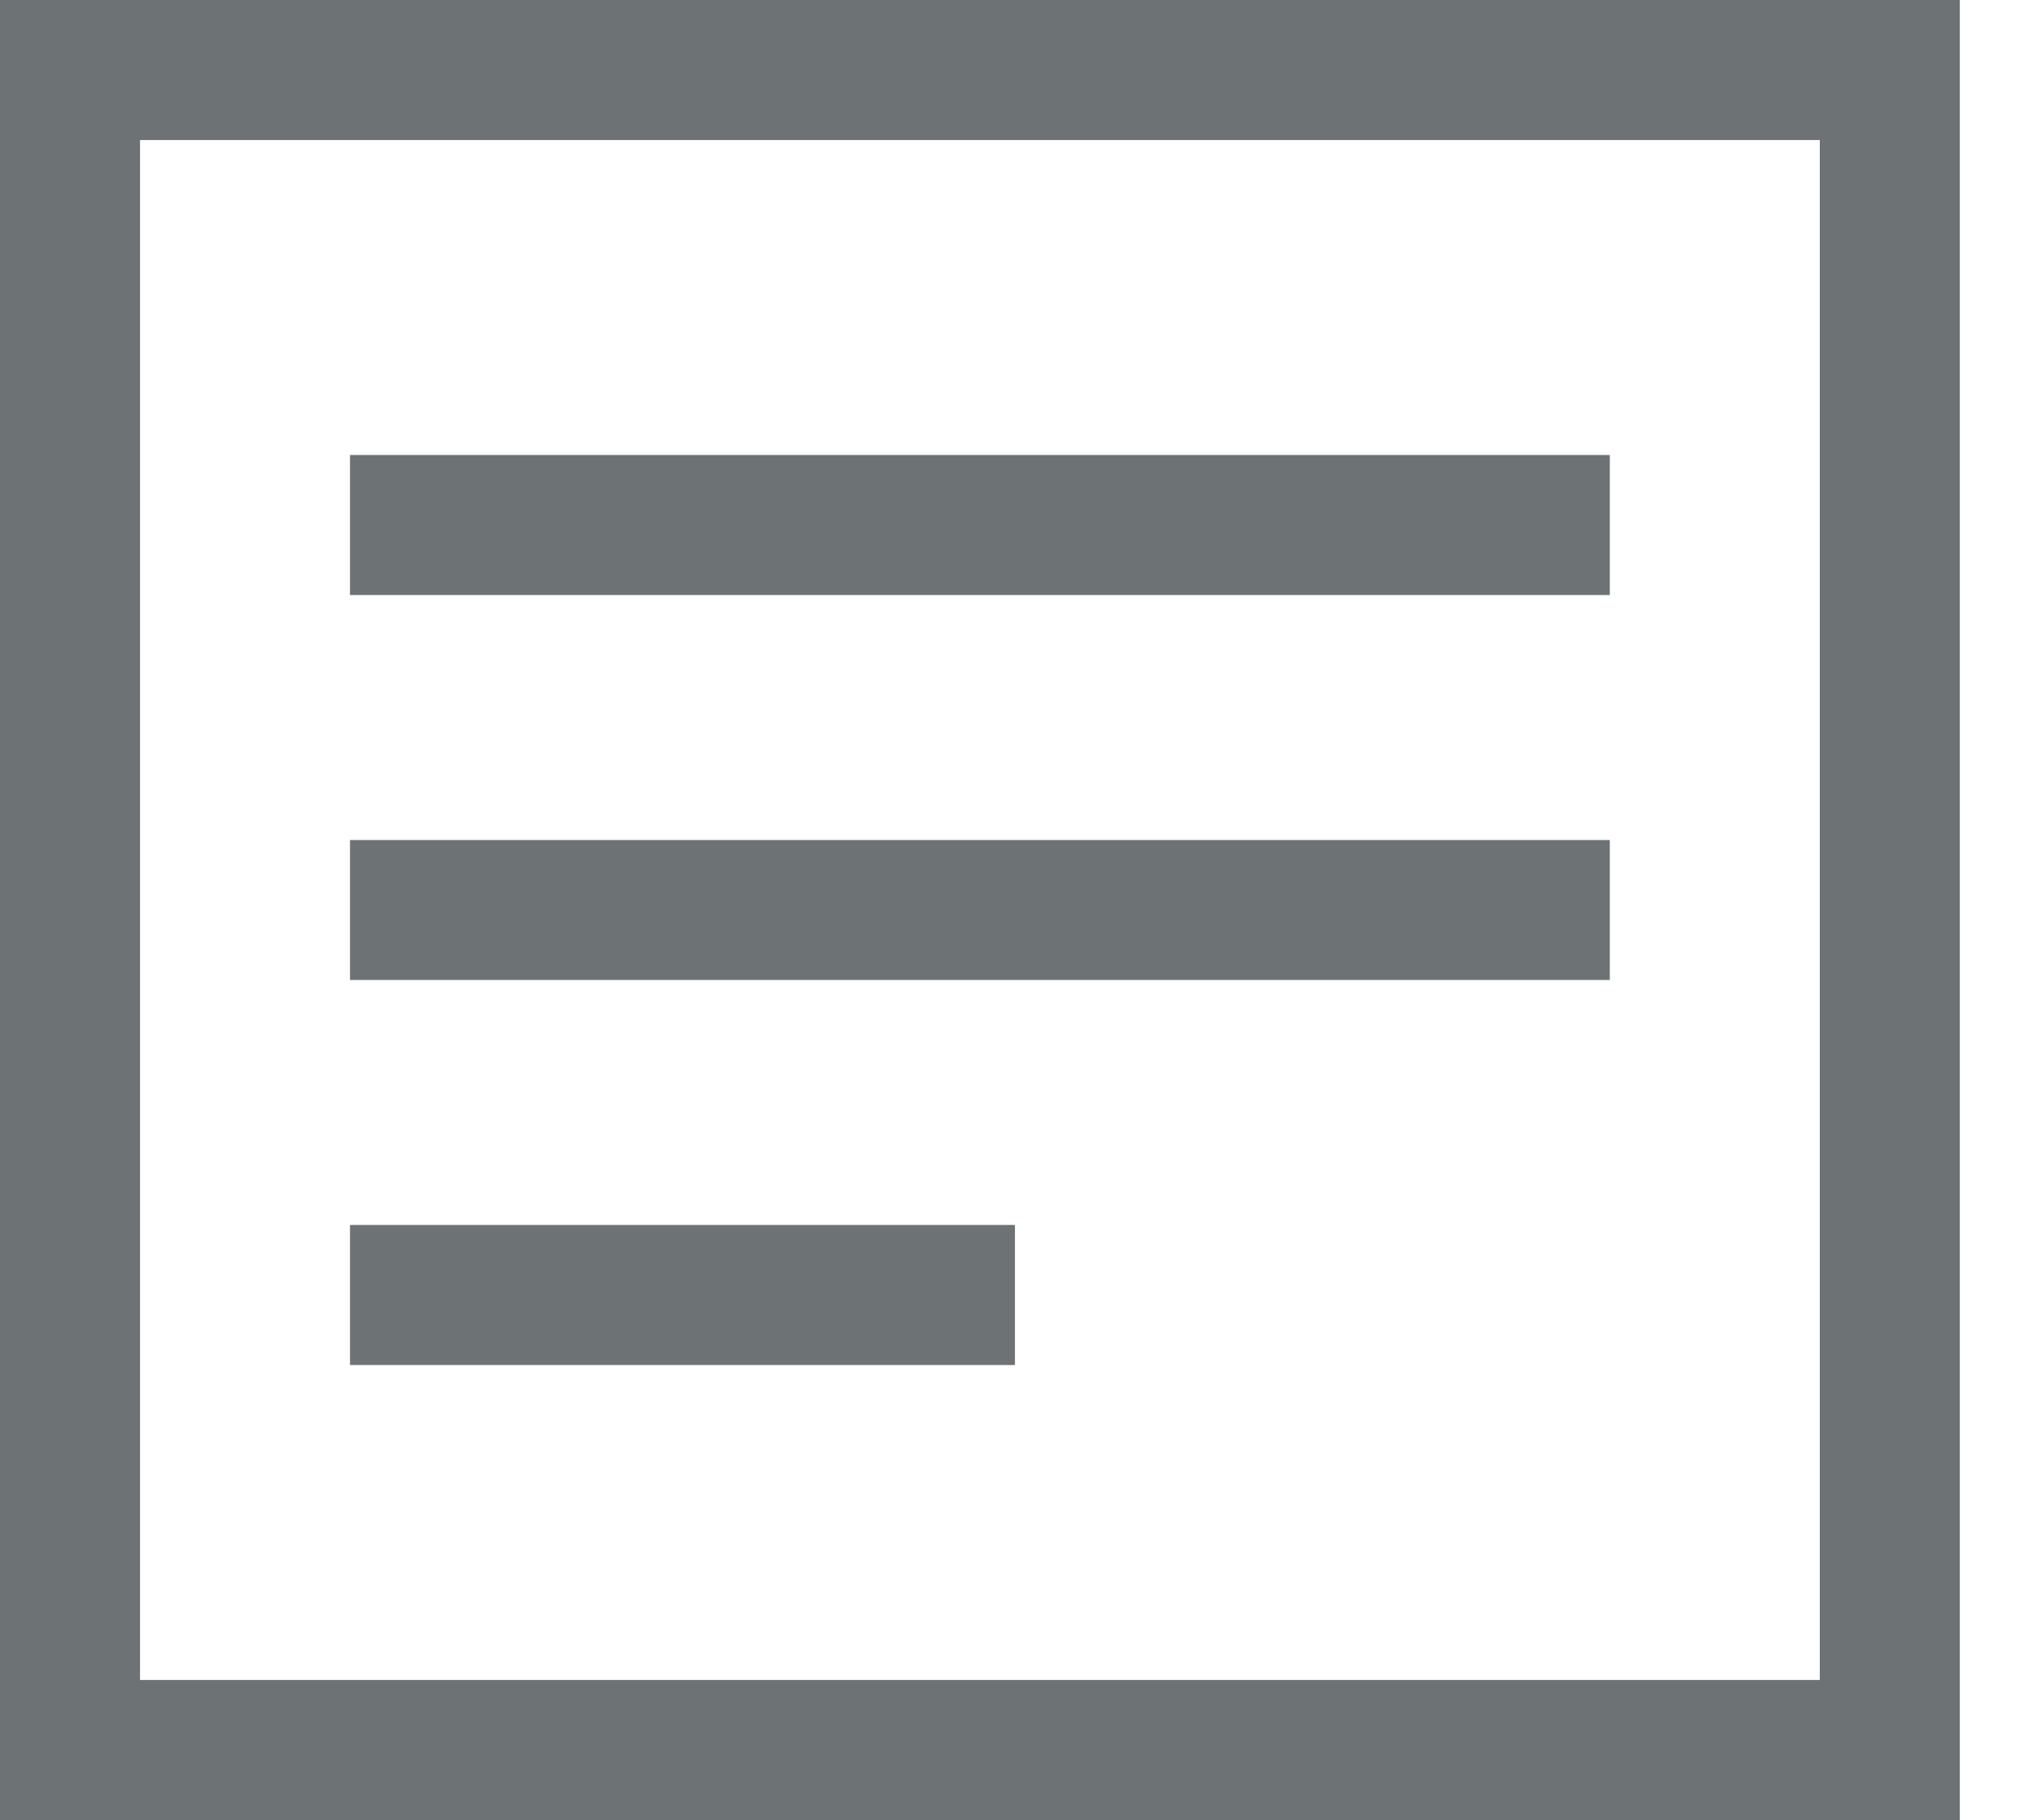
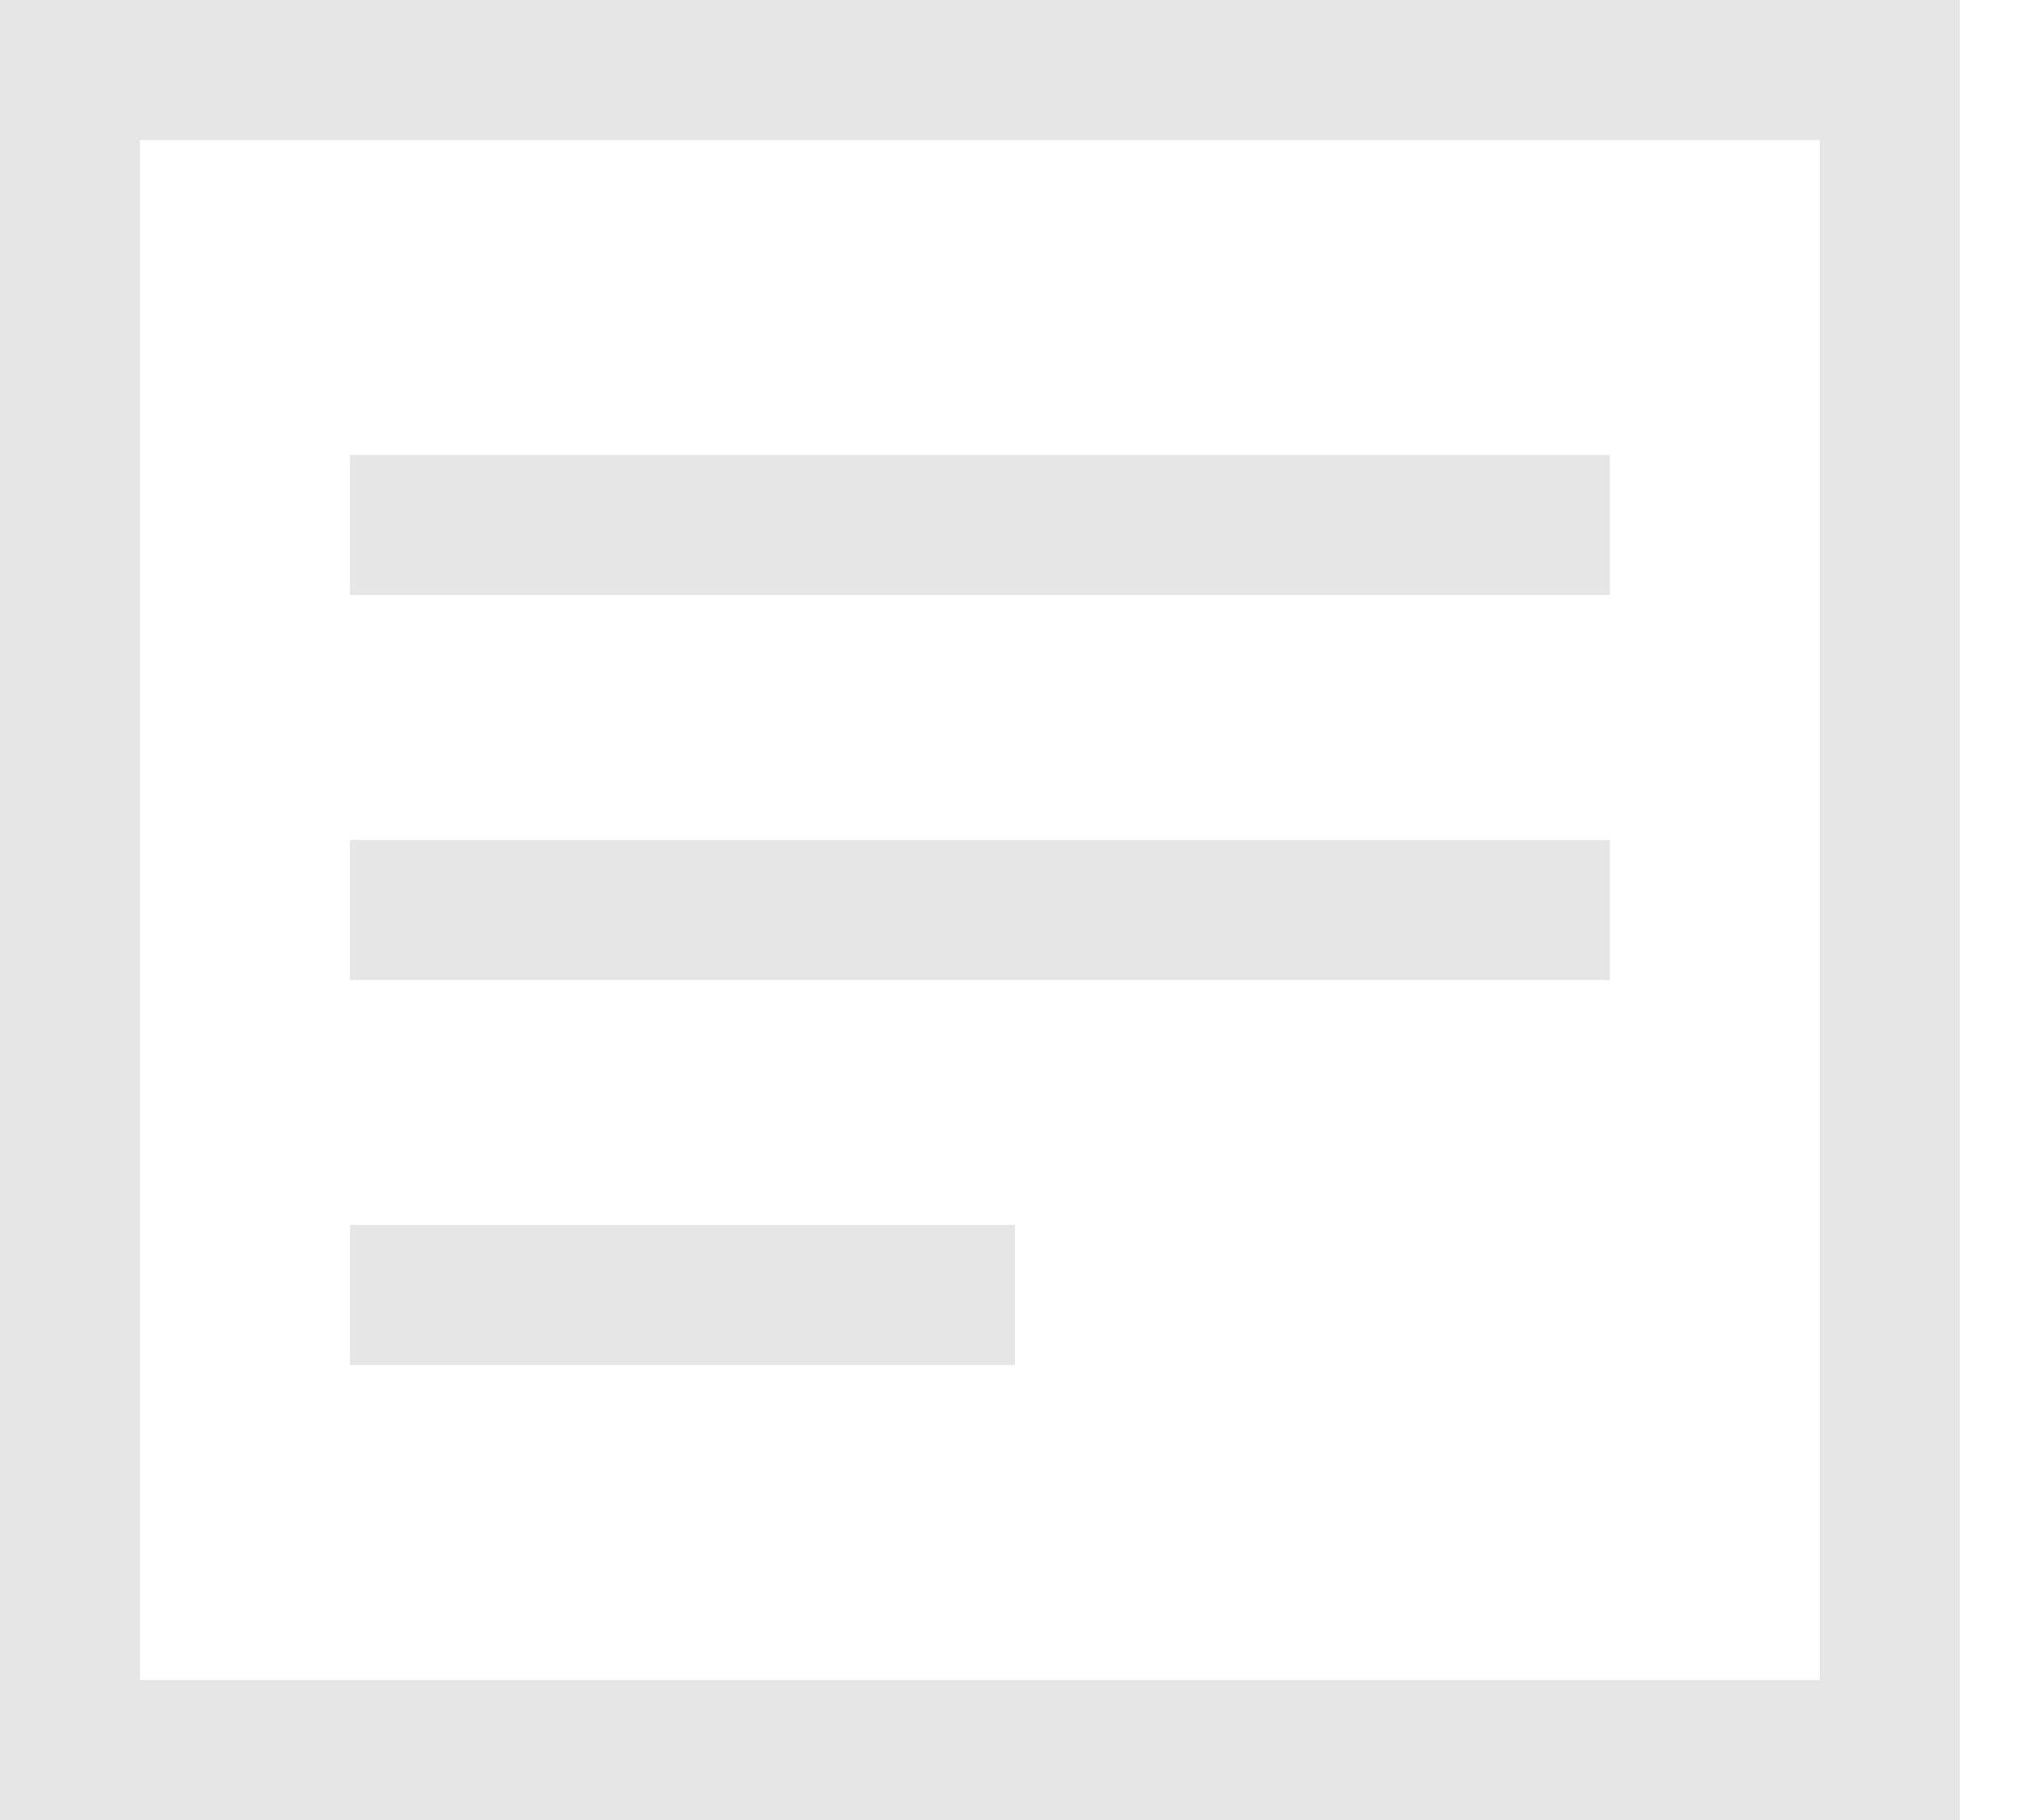
<svg xmlns="http://www.w3.org/2000/svg" width="20" height="18" viewBox="0 0 20 18" fill="none">
-   <path d="M15.923 4.5H3.462V5.885H15.923V4.5Z" fill="#6D7275" />
-   <path d="M15.923 8.308H3.462V9.692H15.923V8.308Z" fill="#6D7275" />
-   <path d="M10.039 12.115H3.462V13.5H10.039V12.115Z" fill="#6D7275" />
-   <path d="M19.385 0H0V18H19.385V0ZM18 16.615H1.385V1.385H18V16.615Z" fill="#6D7275" />
+   <path d="M15.923 4.5H3.462V5.885H15.923V4.5Z" fill="#E6E6E6" />
+   <path d="M15.923 8.308H3.462V9.692H15.923V8.308Z" fill="#E6E6E6" />
+   <path d="M10.039 12.115H3.462V13.5H10.039V12.115Z" fill="#E6E6E6" />
+   <path d="M19.385 0H0V18H19.385V0ZM18 16.615H1.385V1.385H18V16.615Z" fill="#E6E6E6" />
</svg>
